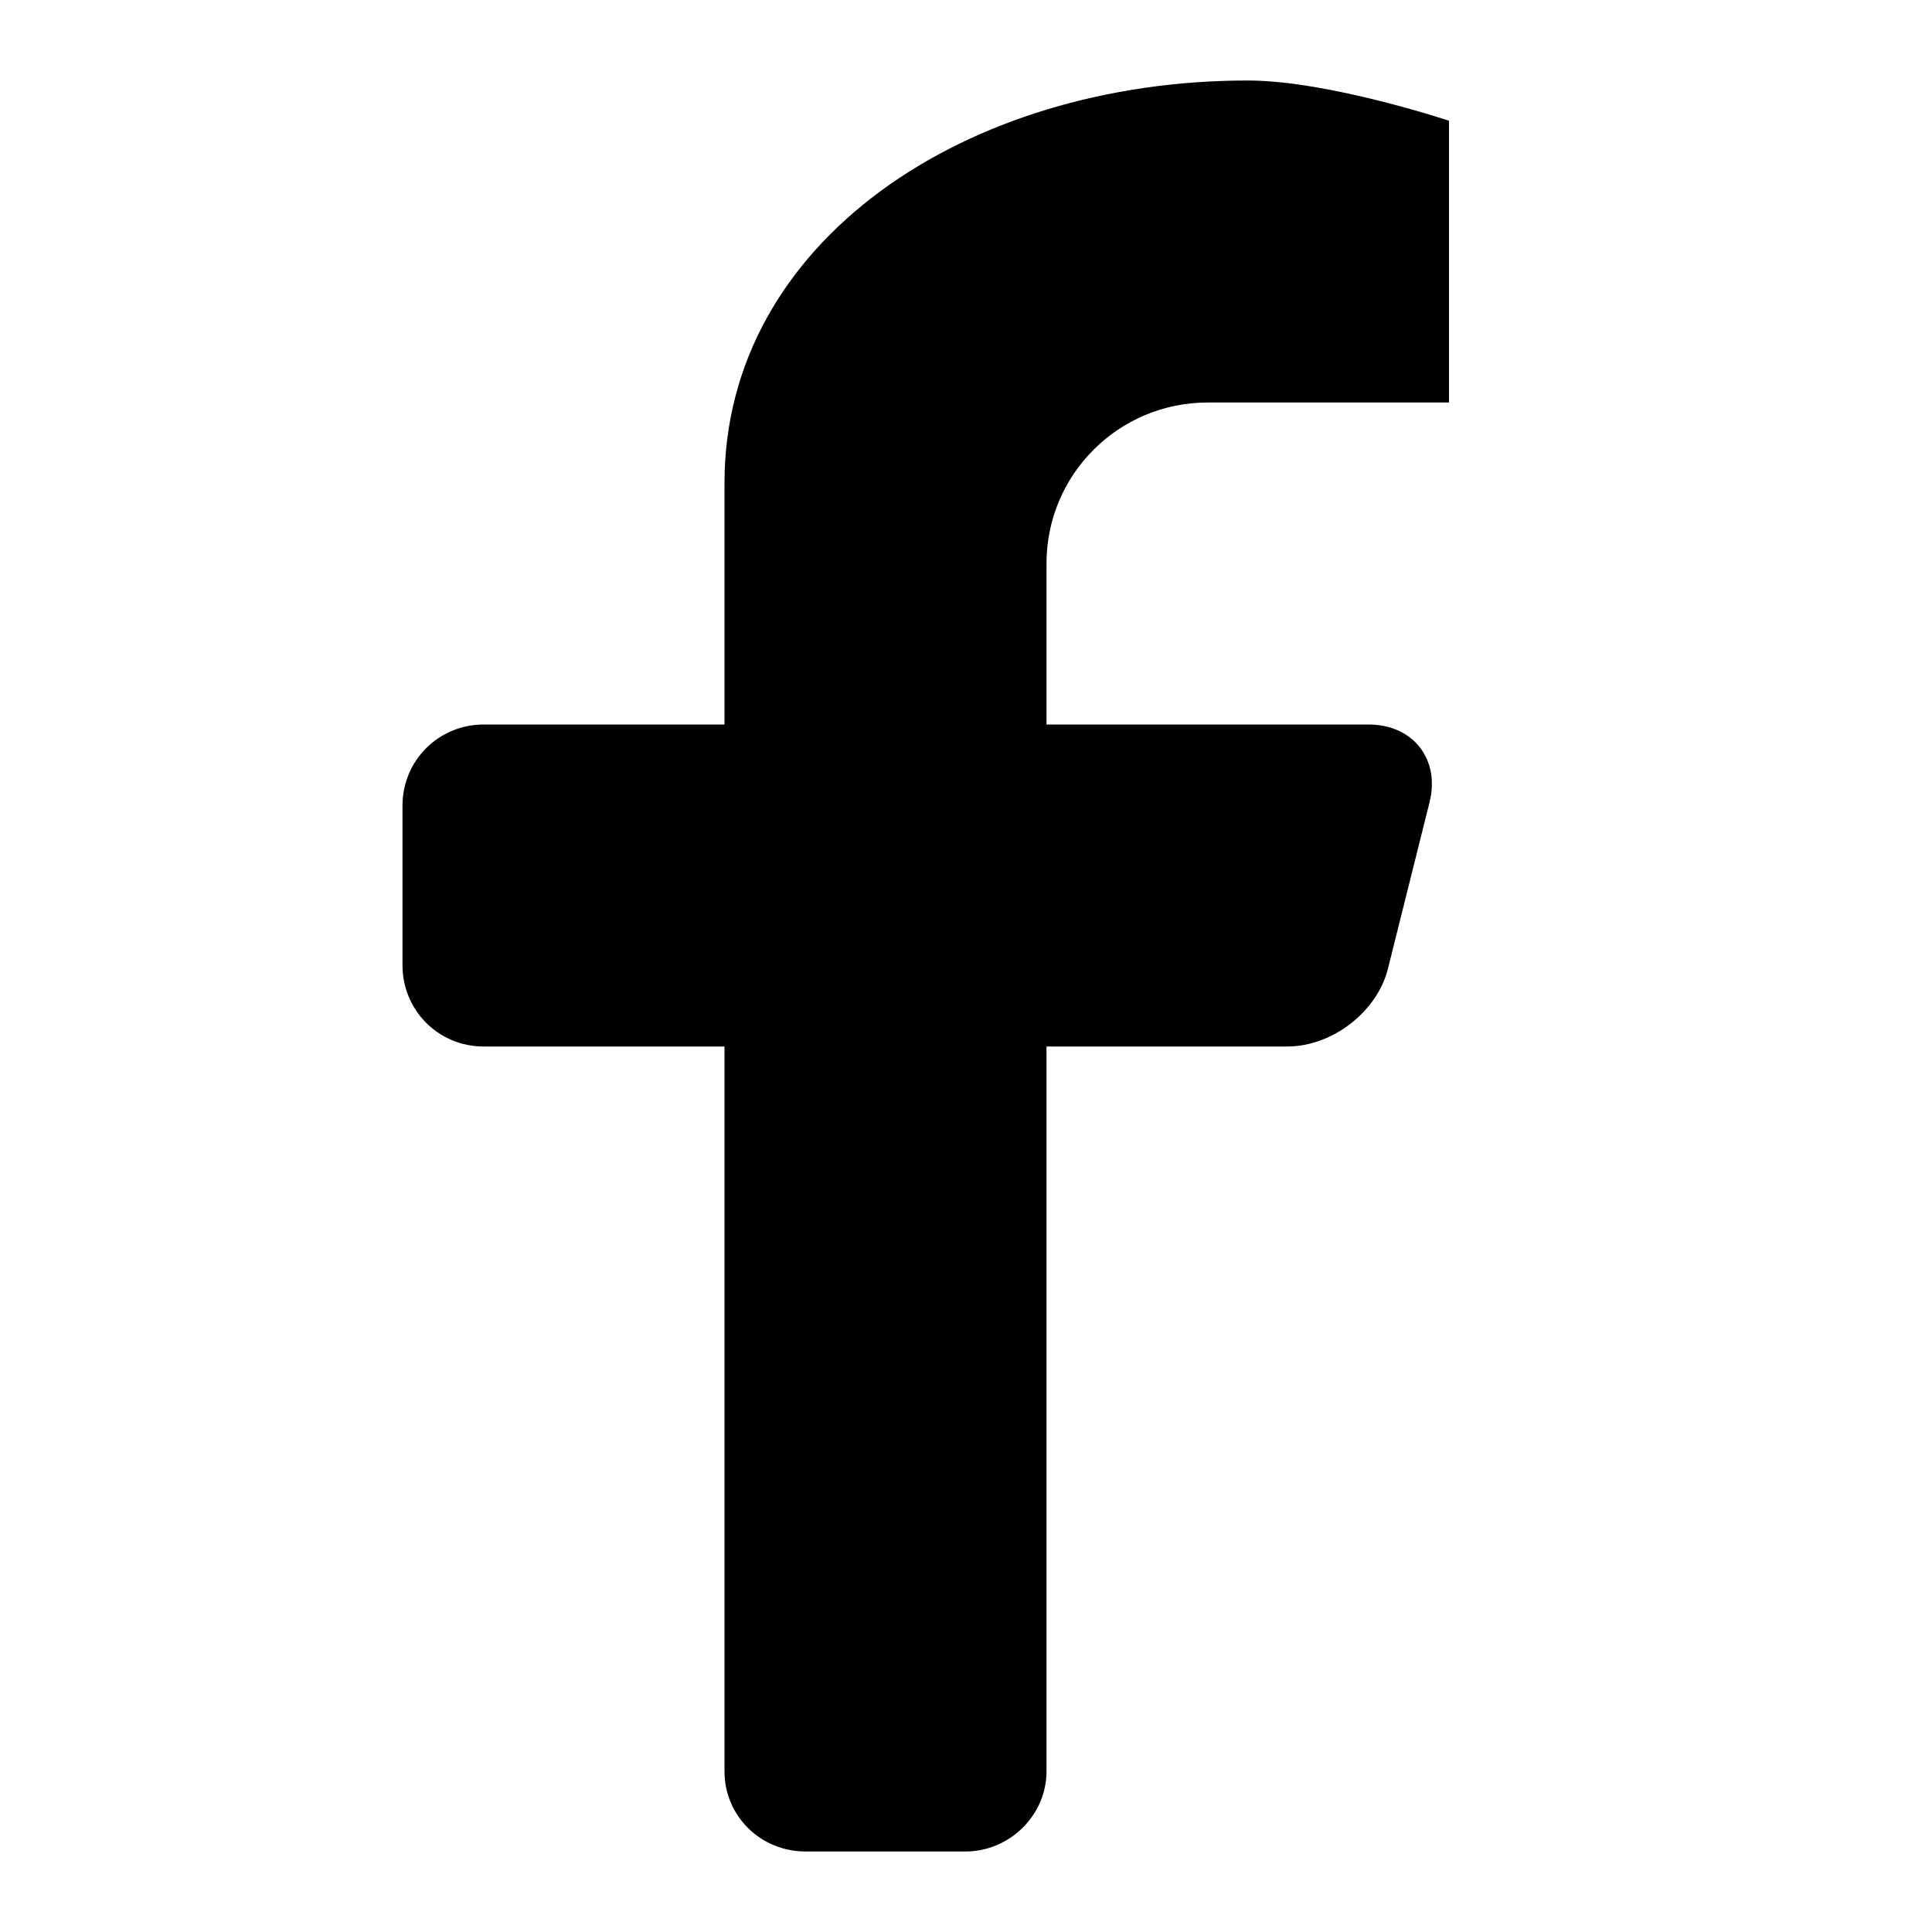
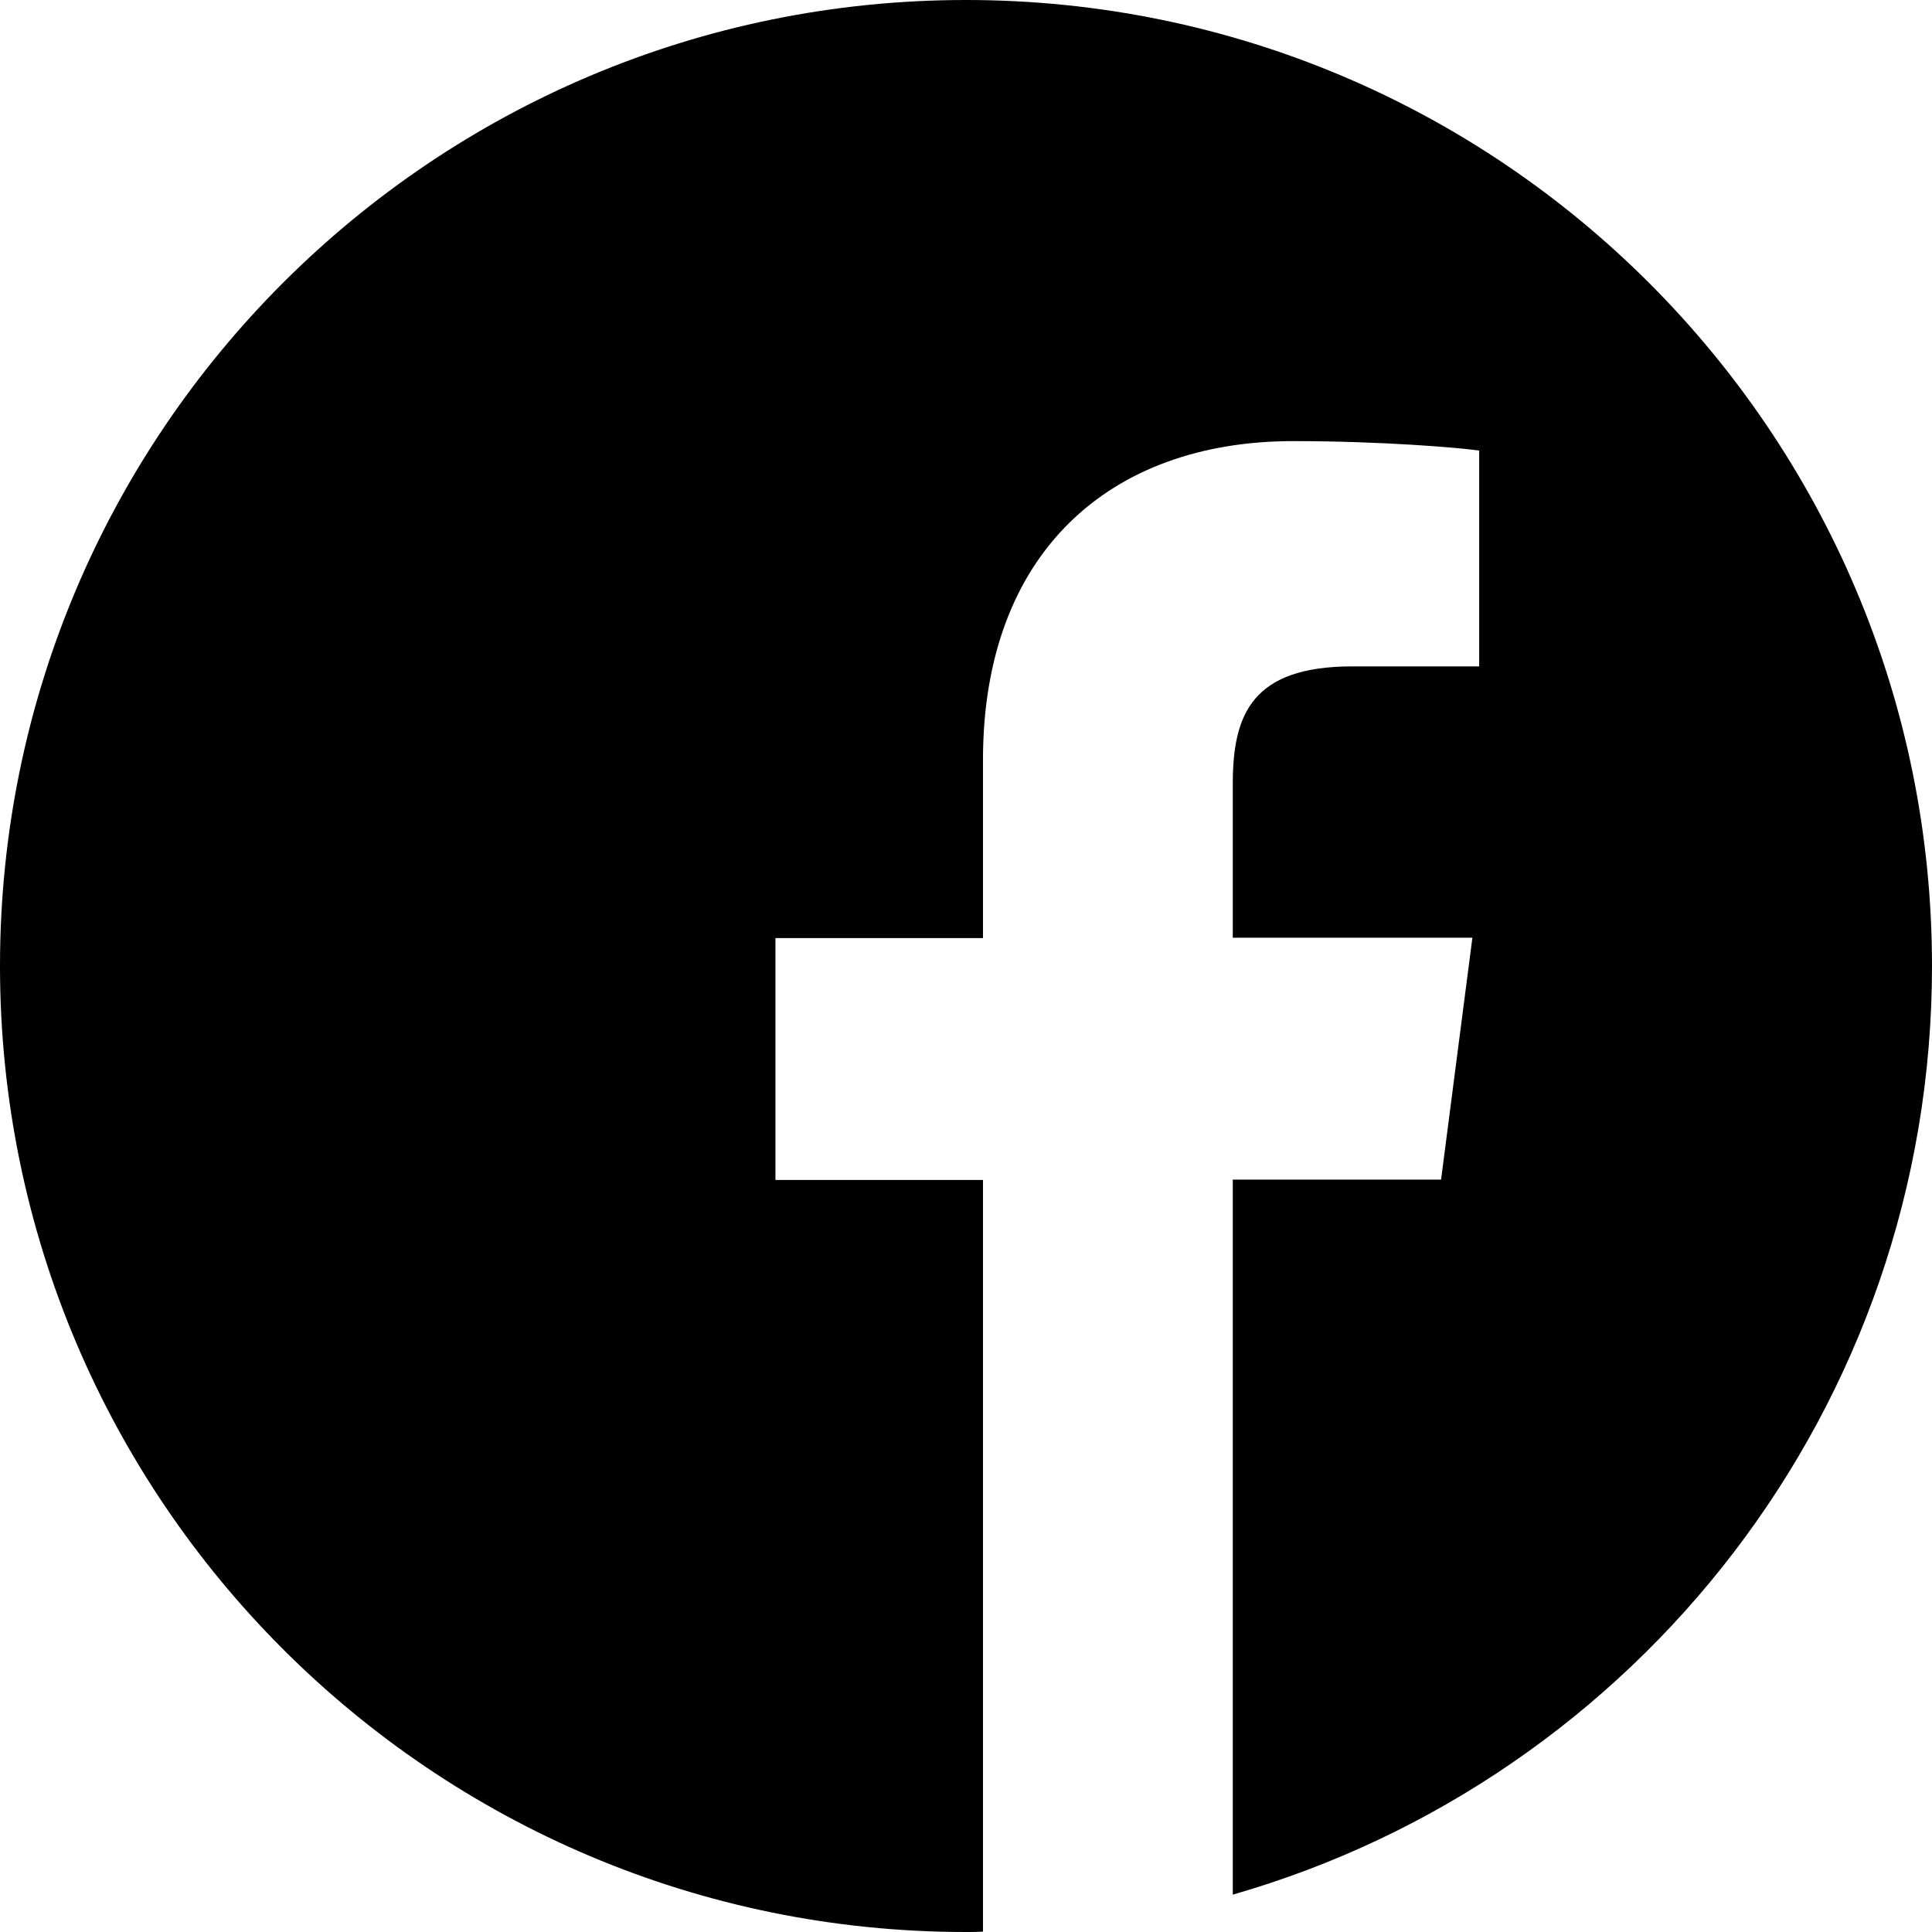
- <svg xmlns="http://www.w3.org/2000/svg" width="24px" height="24px" viewBox="0 0 24 24" version="1.1">
-   <defs />
-   <g id="Page-1" stroke-width="1" fill-rule="evenodd" stroke-linejoin="round">
-     <g id="Artboard-4" transform="translate(-796, -863)" stroke-width="2">
-       <g id="358" transform="translate(796, 863)">
-         <path d="M18,1.5 C18,1.5 16.5,1 15.5,1 C12,1 9,3 9,6 L9,9 L6.009,9 C5.452,9 5,9.443 5,10.009 L5,11.991 C5,12.548 5.443,13 6.009,13 L9,13 L9,22.005 C9,22.554 9.443,23 10.009,23 L11.991,23 C12.548,23 13,22.544 13,22.005 L13,13 L15.991,13 C16.548,13 17.107,12.572 17.242,12.032 L17.758,9.968 C17.892,9.434 17.556,9 17,9 L13,9 L13,7 C13,5.895 13.894,5 15.005,5 L18,5 L18,1.5 Z" id="Path-287" />
-       </g>
-     </g>
-   </g>
+ <svg xmlns="http://www.w3.org/2000/svg" fill="inherit" stroke="inherit" enable-background="new 0 0 512 512" height="512" viewBox="0 0 512 512" width="512">
+   <path d="m512 256c0-141.4-114.6-256-256-256s-256 114.6-256 256 114.6 256 256 256c1.5 0 3 0 4.5-.1v-199.2h-55v-64.1h55v-47.2c0-54.7 33.4-84.5 82.2-84.5 23.4 0 43.5 1.7 49.3 2.5v57.2h-33.6c-26.5 0-31.7 12.6-31.7 31.1v40.8h63.5l-8.3 64.1h-55.2v189.5c107-30.7 185.3-129.2 185.3-246.1z" />
</svg>
